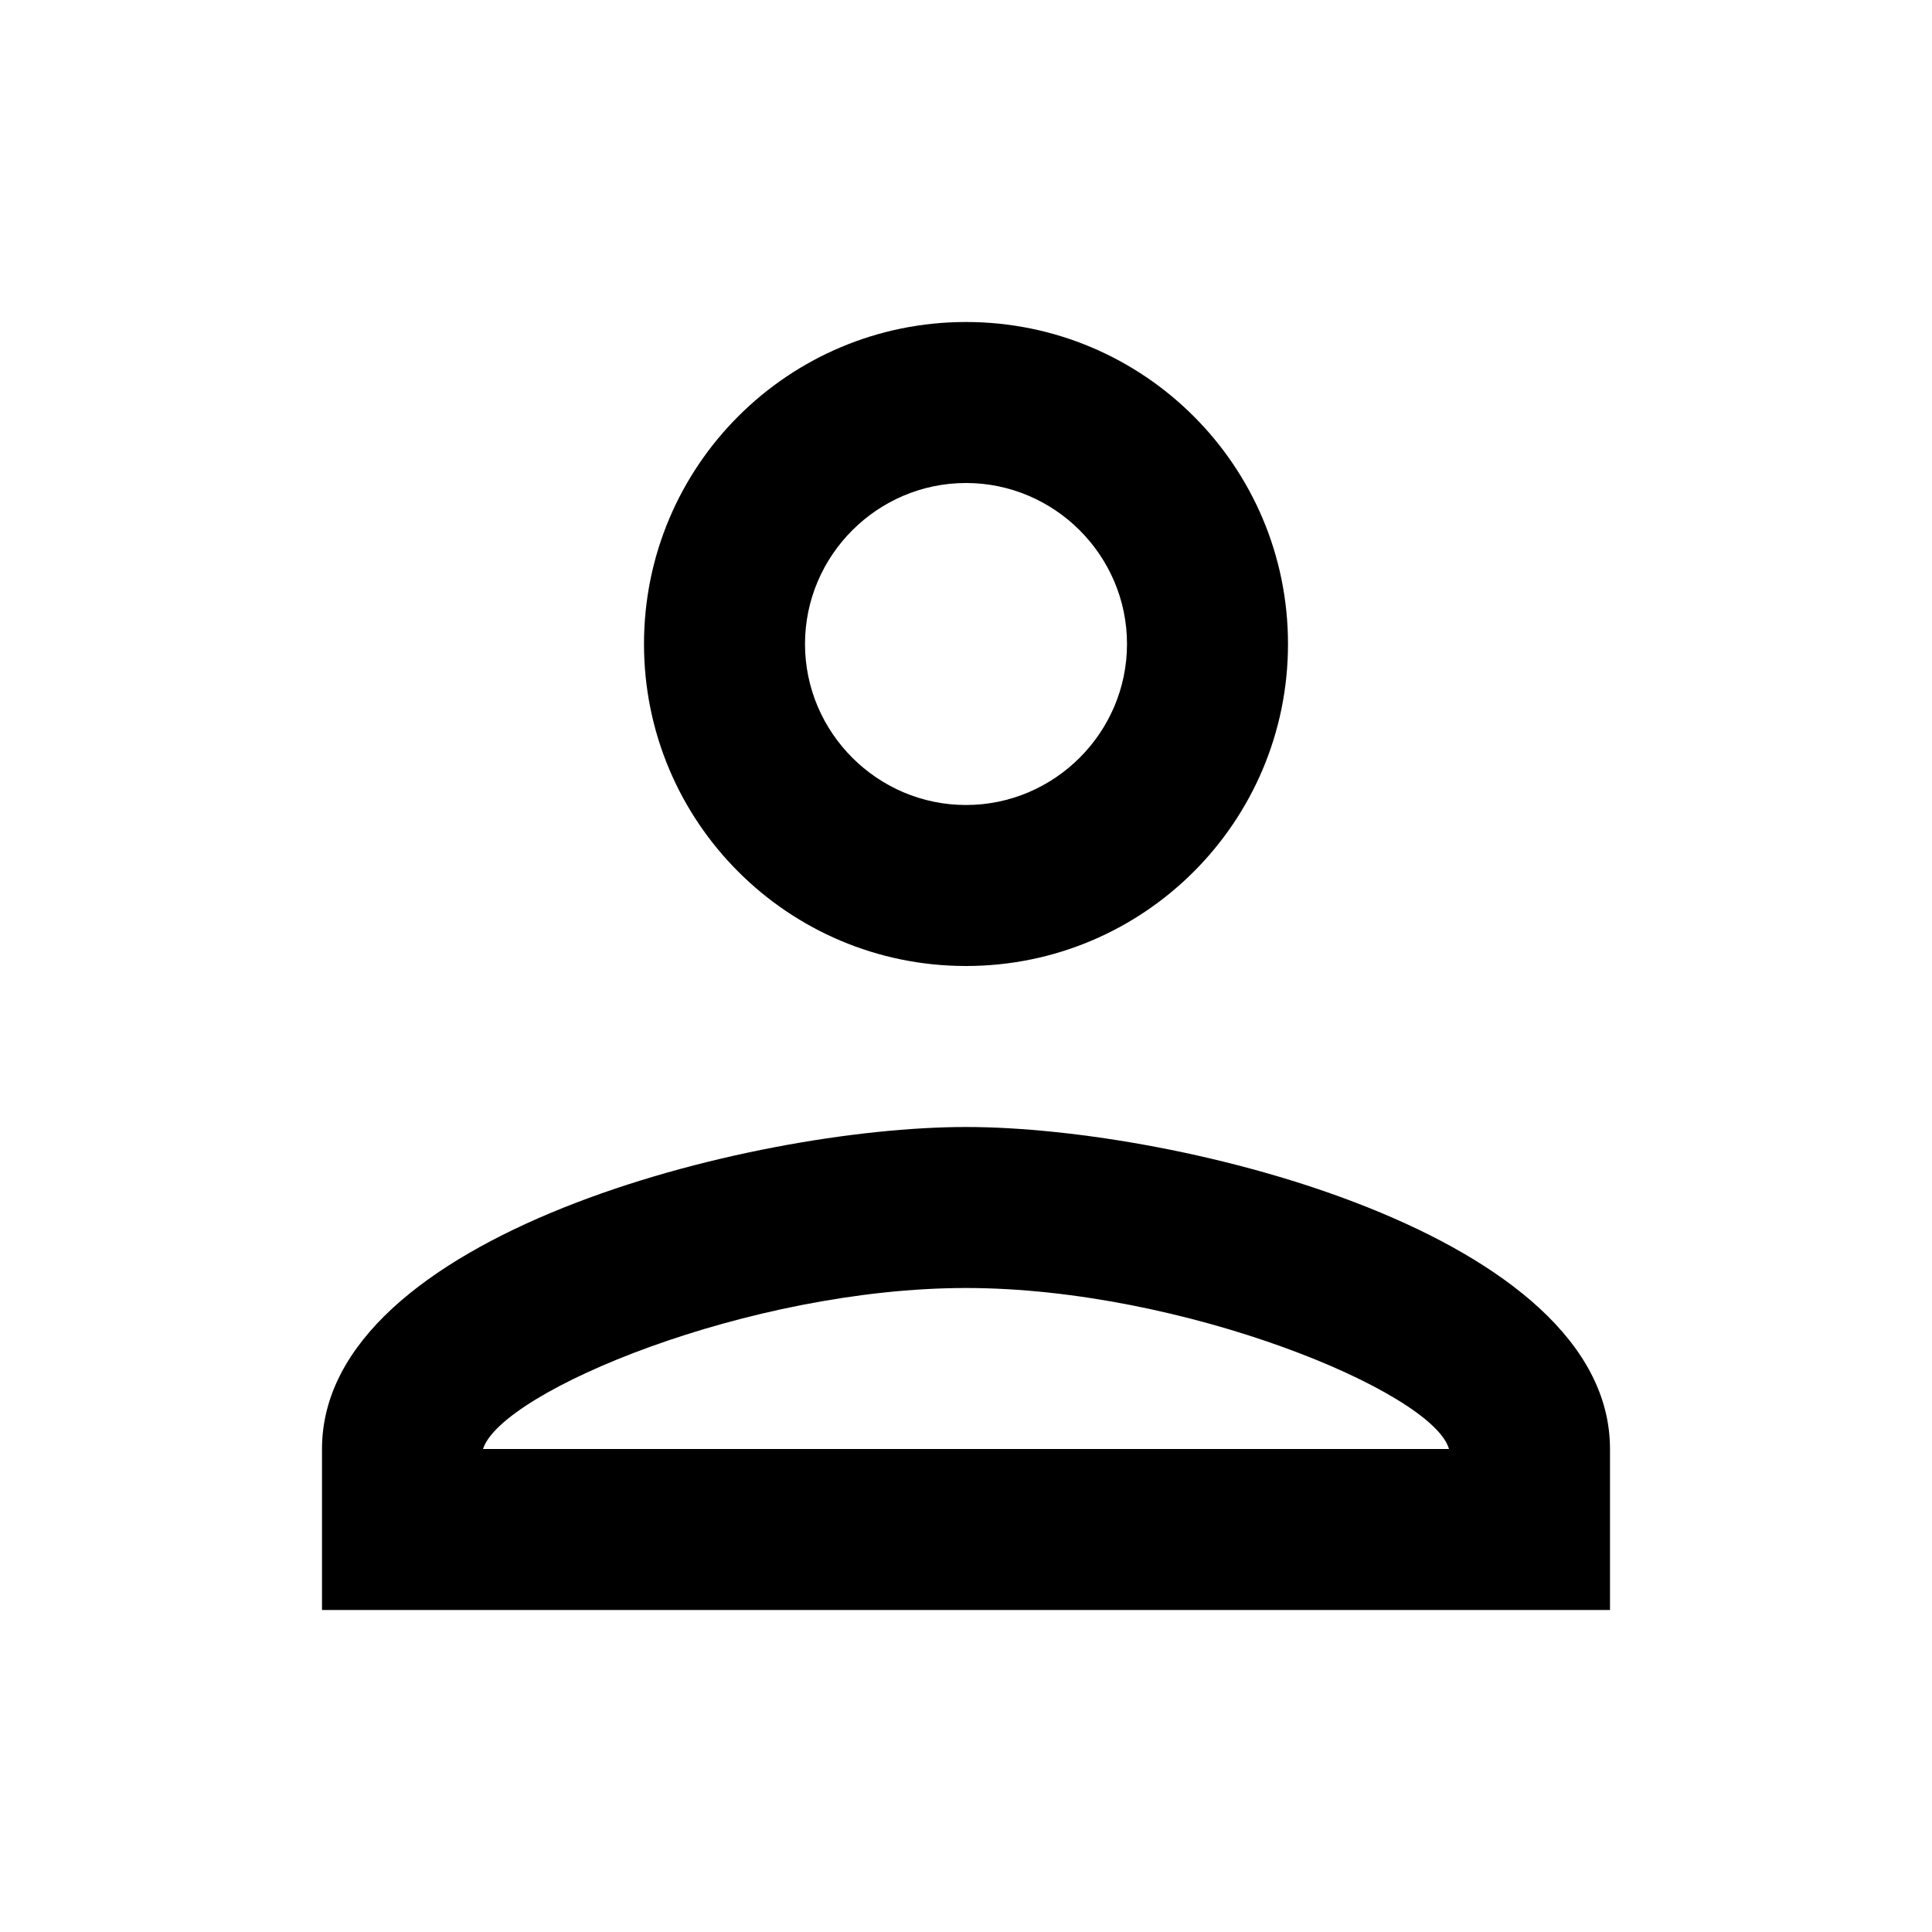
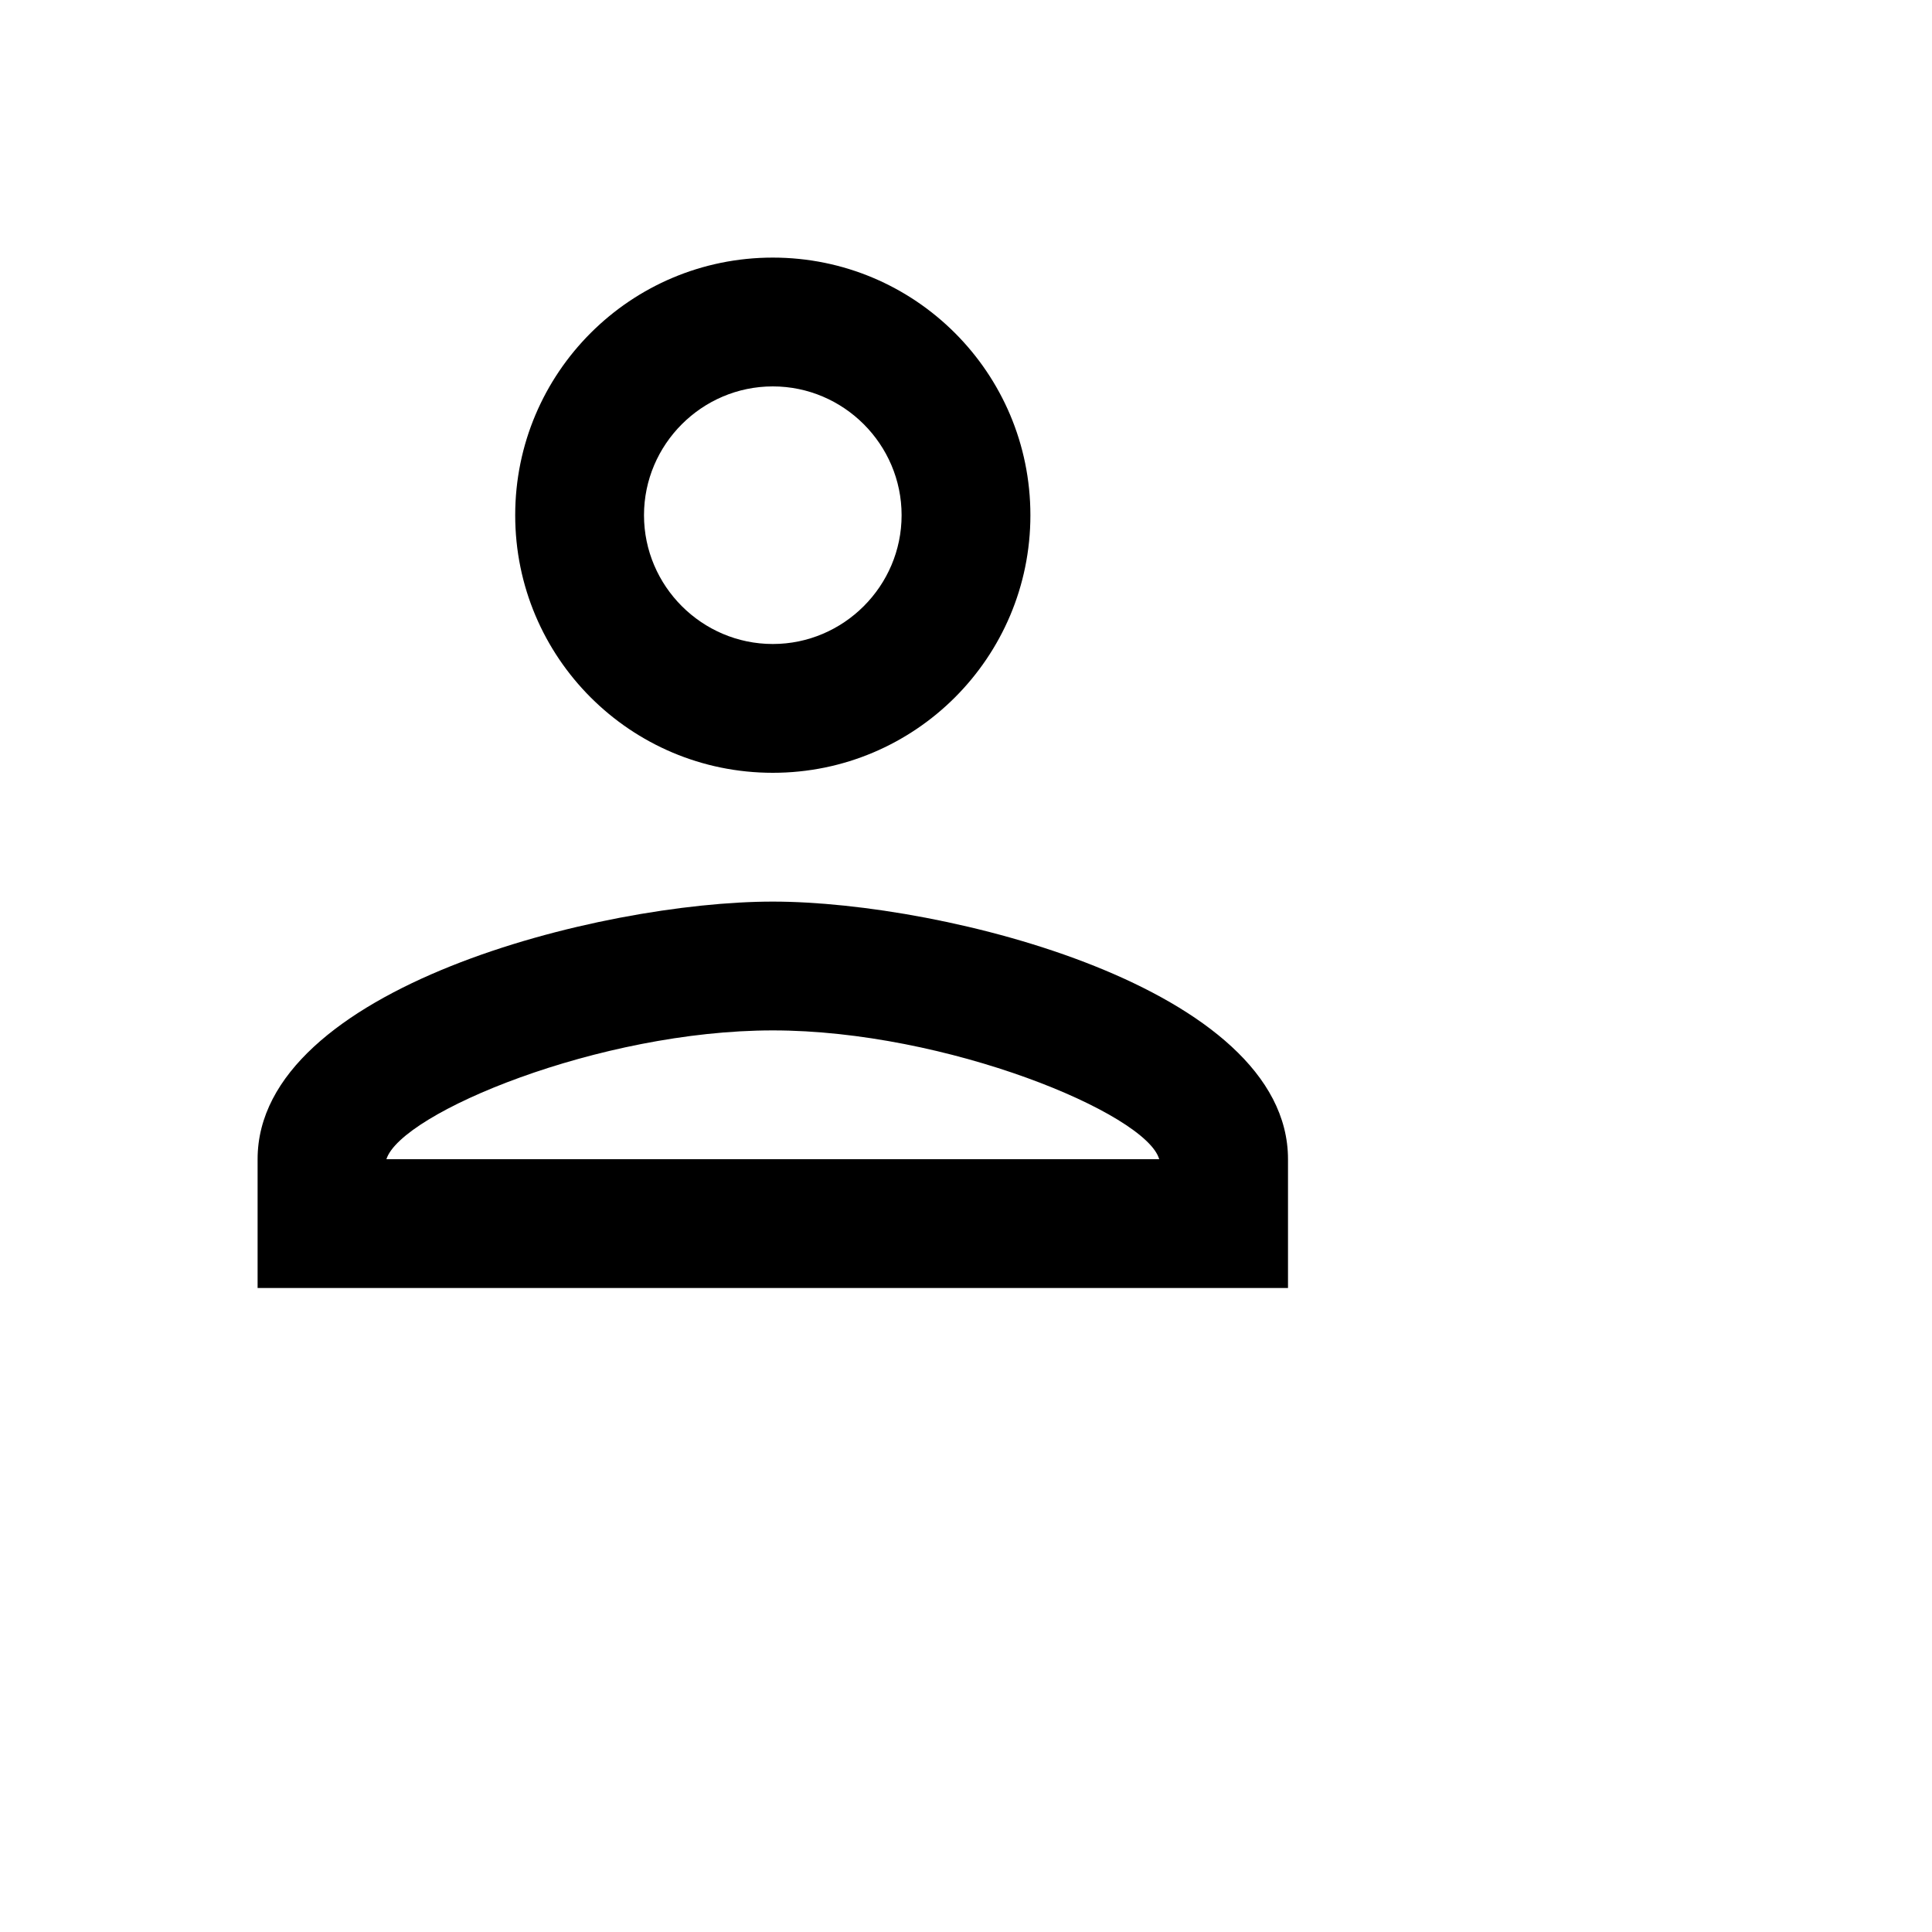
- <svg xmlns="http://www.w3.org/2000/svg" height="24px" viewBox="0 0 24 24" width="24px" fill="#000000">
+ <svg xmlns="http://www.w3.org/2000/svg" height="50px" viewBox="0 0 30 30" width="50px" fill="#000000">
  <path d="M0 0h24v24H0V0z" fill="none" />
  <path d="M12 6c1.1 0 2 .9 2 2s-.9 2-2 2-2-.9-2-2 .9-2 2-2m0 10c2.7 0 5.8 1.29 6 2H6c.23-.72 3.31-2 6-2m0-12C9.79 4 8 5.79 8 8s1.79 4 4 4 4-1.79 4-4-1.79-4-4-4zm0 10c-2.67 0-8 1.34-8 4v2h16v-2c0-2.66-5.33-4-8-4z" />
</svg>
